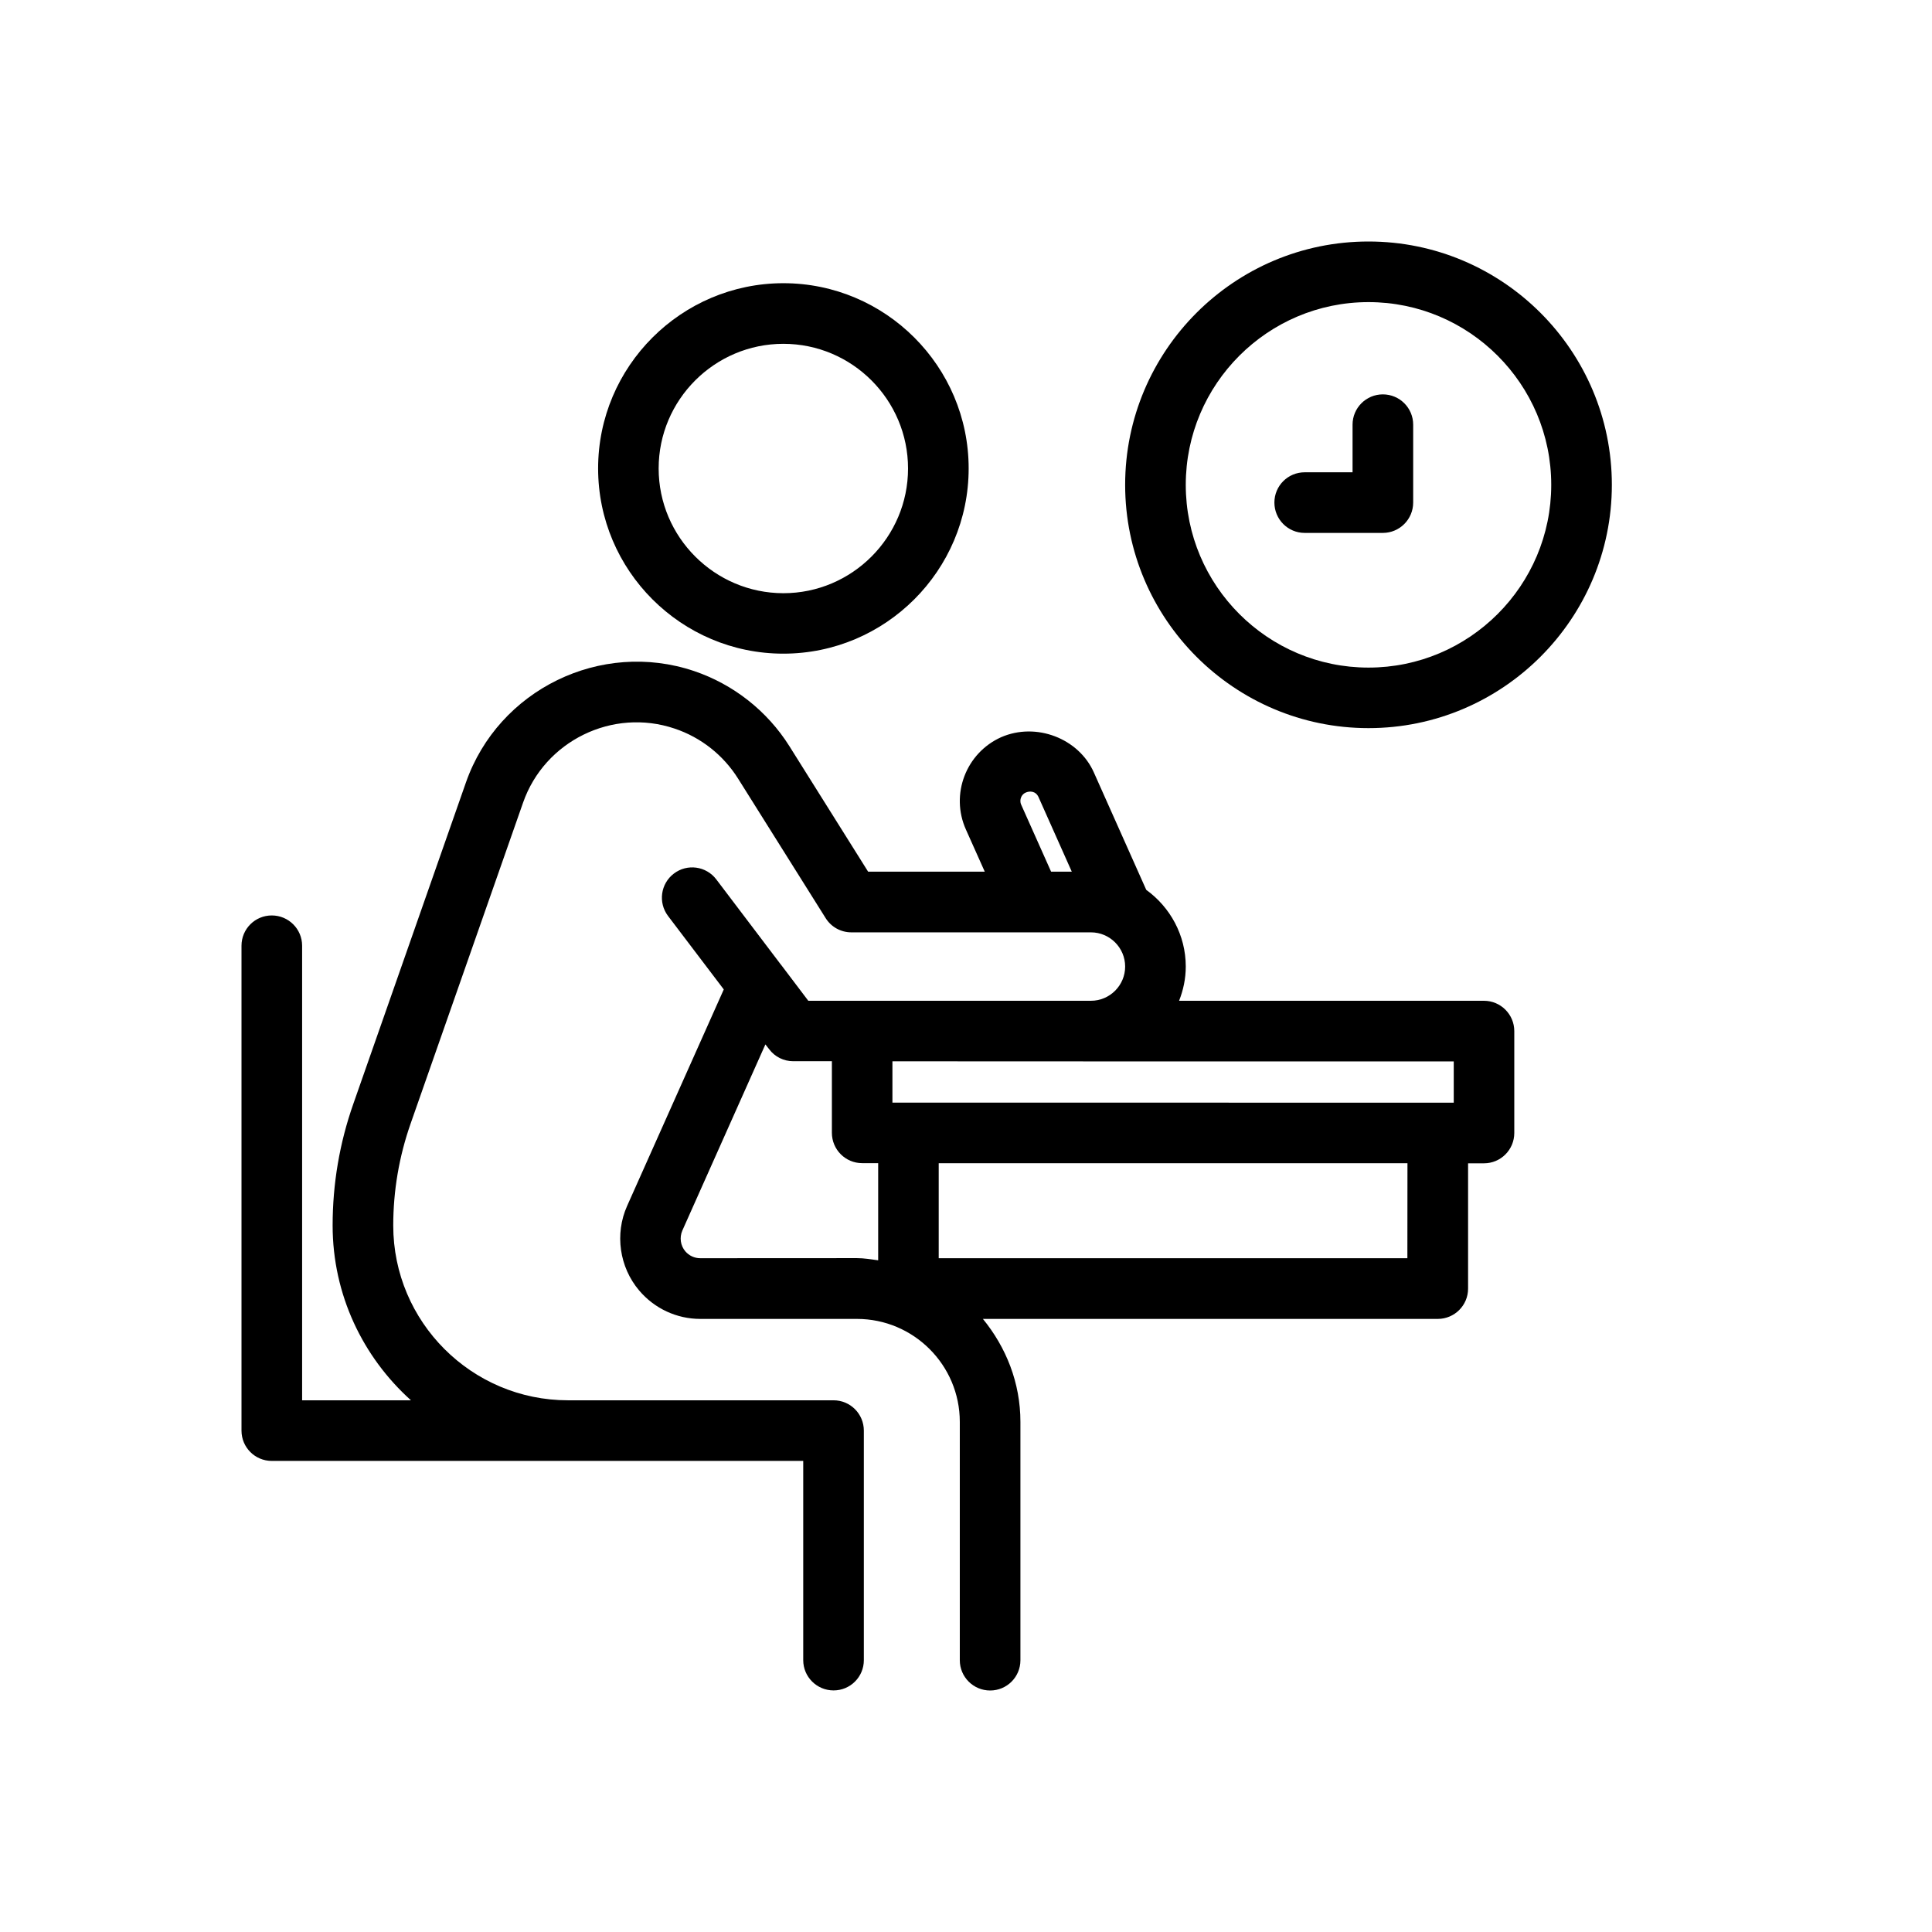
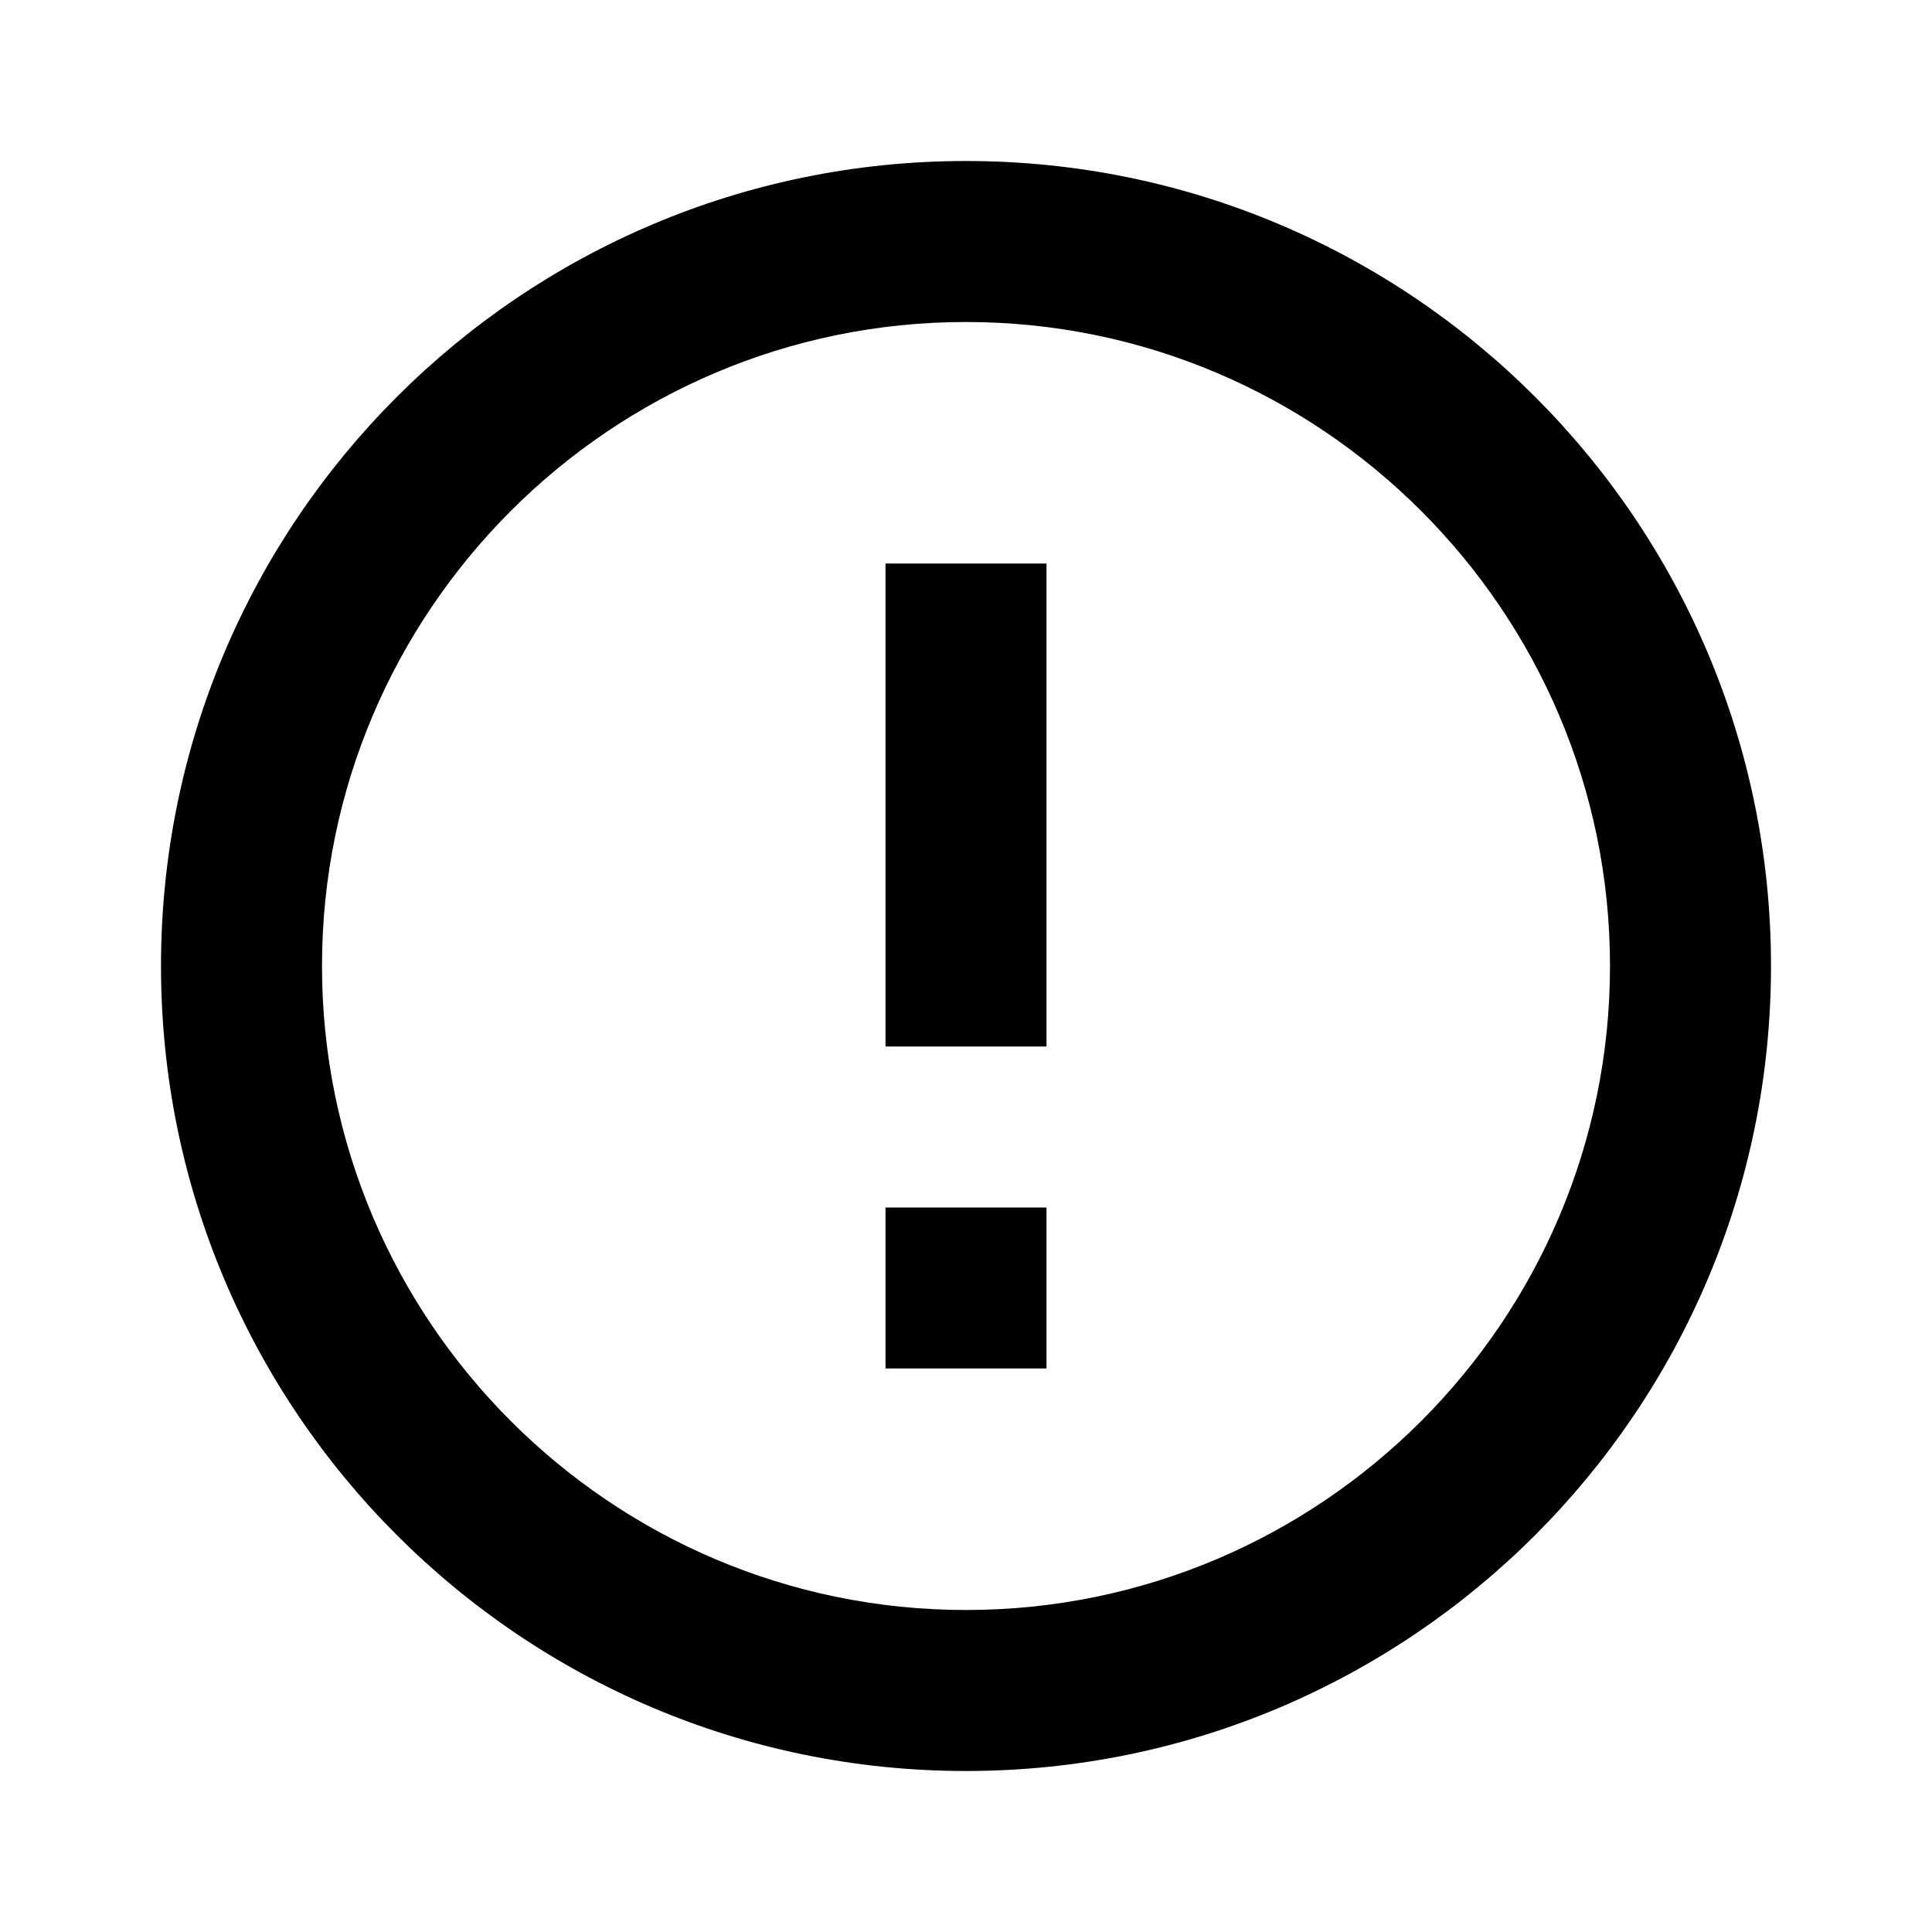
<svg xmlns="http://www.w3.org/2000/svg" width="24" height="24" viewBox="0 0 24 24" fill="none">
-   <path d="M18.434 12.432H14.647C14.699 12.3 14.73 12.158 14.73 12.007C14.73 11.615 14.535 11.268 14.239 11.054L13.589 9.597C13.401 9.172 12.871 8.968 12.436 9.158C12 9.354 11.803 9.868 11.999 10.305L12.233 10.828H10.784L9.806 9.269C9.532 8.833 9.111 8.501 8.622 8.336C7.464 7.946 6.192 8.566 5.788 9.72L4.389 13.713C4.218 14.199 4.132 14.707 4.132 15.223C4.132 16.085 4.509 16.859 5.105 17.395H3.753V11.748C3.753 11.54 3.584 11.372 3.376 11.372C3.168 11.372 3 11.54 3 11.748V17.772C3 17.98 3.168 18.148 3.376 18.148H9.978V20.623C9.978 20.831 10.147 20.999 10.355 20.999C10.563 20.999 10.731 20.831 10.731 20.623V17.772C10.731 17.564 10.563 17.395 10.355 17.395H7.056C5.858 17.395 4.885 16.421 4.885 15.224C4.885 14.794 4.957 14.37 5.099 13.963L6.498 9.97C6.766 9.204 7.61 8.79 8.381 9.051C8.707 9.16 8.985 9.38 9.168 9.671L10.257 11.406C10.326 11.516 10.446 11.582 10.576 11.582H13.552C13.786 11.582 13.977 11.773 13.977 12.007C13.977 12.241 13.786 12.432 13.552 12.432H10.041L9.705 11.988C9.703 11.985 9.701 11.983 9.699 11.981L8.898 10.924C8.772 10.758 8.536 10.726 8.371 10.852C8.206 10.977 8.173 11.213 8.299 11.379L8.991 12.291L7.79 14.981C7.635 15.328 7.694 15.741 7.94 16.031C8.13 16.255 8.406 16.384 8.7 16.384H10.645C11.349 16.384 11.923 16.957 11.923 17.663V20.624C11.923 20.832 12.092 21 12.3 21C12.508 21 12.676 20.832 12.676 20.624V17.663C12.676 17.176 12.497 16.735 12.21 16.384H17.86C18.068 16.384 18.237 16.216 18.237 16.008V14.451H18.435C18.643 14.451 18.811 14.282 18.811 14.074V12.809C18.811 12.601 18.642 12.432 18.434 12.432ZM12.686 9.997C12.67 9.962 12.675 9.93 12.683 9.909C12.69 9.888 12.707 9.861 12.741 9.846C12.789 9.824 12.866 9.824 12.901 9.902L13.314 10.828H13.057L12.686 9.997ZM13.552 13.185H18.059V13.698H17.861L11.285 13.697H11.086V13.184L13.552 13.185ZM8.699 15.63C8.628 15.63 8.56 15.599 8.513 15.544C8.453 15.473 8.439 15.373 8.476 15.287L9.508 12.974L9.555 13.034C9.626 13.129 9.737 13.183 9.855 13.183H10.334V14.072C10.334 14.28 10.502 14.449 10.71 14.449H10.909V15.656C10.821 15.644 10.735 15.629 10.645 15.629L8.699 15.63ZM17.483 15.63H11.661V14.45H17.484L17.483 15.63Z" fill="black" />
-   <path d="M9.731 8.12C10.999 8.12 12.033 7.088 12.033 5.819C12.033 4.551 11 3.518 9.731 3.518C8.463 3.519 7.43 4.551 7.43 5.819C7.43 7.088 8.463 8.12 9.731 8.12ZM9.731 4.271C10.585 4.271 11.28 4.966 11.28 5.82C11.28 6.673 10.585 7.369 9.731 7.369C8.878 7.368 8.182 6.673 8.182 5.819C8.182 4.966 8.878 4.271 9.731 4.271Z" fill="black" />
-   <path d="M17 3C15.333 3 13.977 4.356 13.977 6.023C13.977 7.689 15.333 9.045 17 9.045C18.666 9.045 20.023 7.689 20.023 6.023C20.023 4.356 18.667 3 17 3ZM17 8.293C15.748 8.293 14.73 7.275 14.73 6.023C14.73 4.772 15.748 3.753 17 3.753C18.251 3.753 19.27 4.771 19.27 6.023C19.27 7.275 18.252 8.293 17 8.293Z" fill="black" />
-   <path d="M17.178 4.899C16.971 4.899 16.802 5.067 16.802 5.275V5.867H16.207C15.999 5.867 15.831 6.035 15.831 6.243C15.831 6.451 15.999 6.62 16.207 6.62H17.178C17.386 6.62 17.555 6.451 17.555 6.243V5.275C17.555 5.067 17.386 4.899 17.178 4.899Z" fill="black" />
+   <path d="M12 2C6.48 2 2 6.48 2 12s4.48 10 10 10 10-4.48 10-10S17.52 2 12 2zm0 18c-4.41 0-8-3.59-8-8s3.59-8 8-8 8 3.59 8 8-3.59 8-8 8zm-1-13h2v6h-2zm0 8h2v2h-2z" fill="currentColor" />
</svg>
